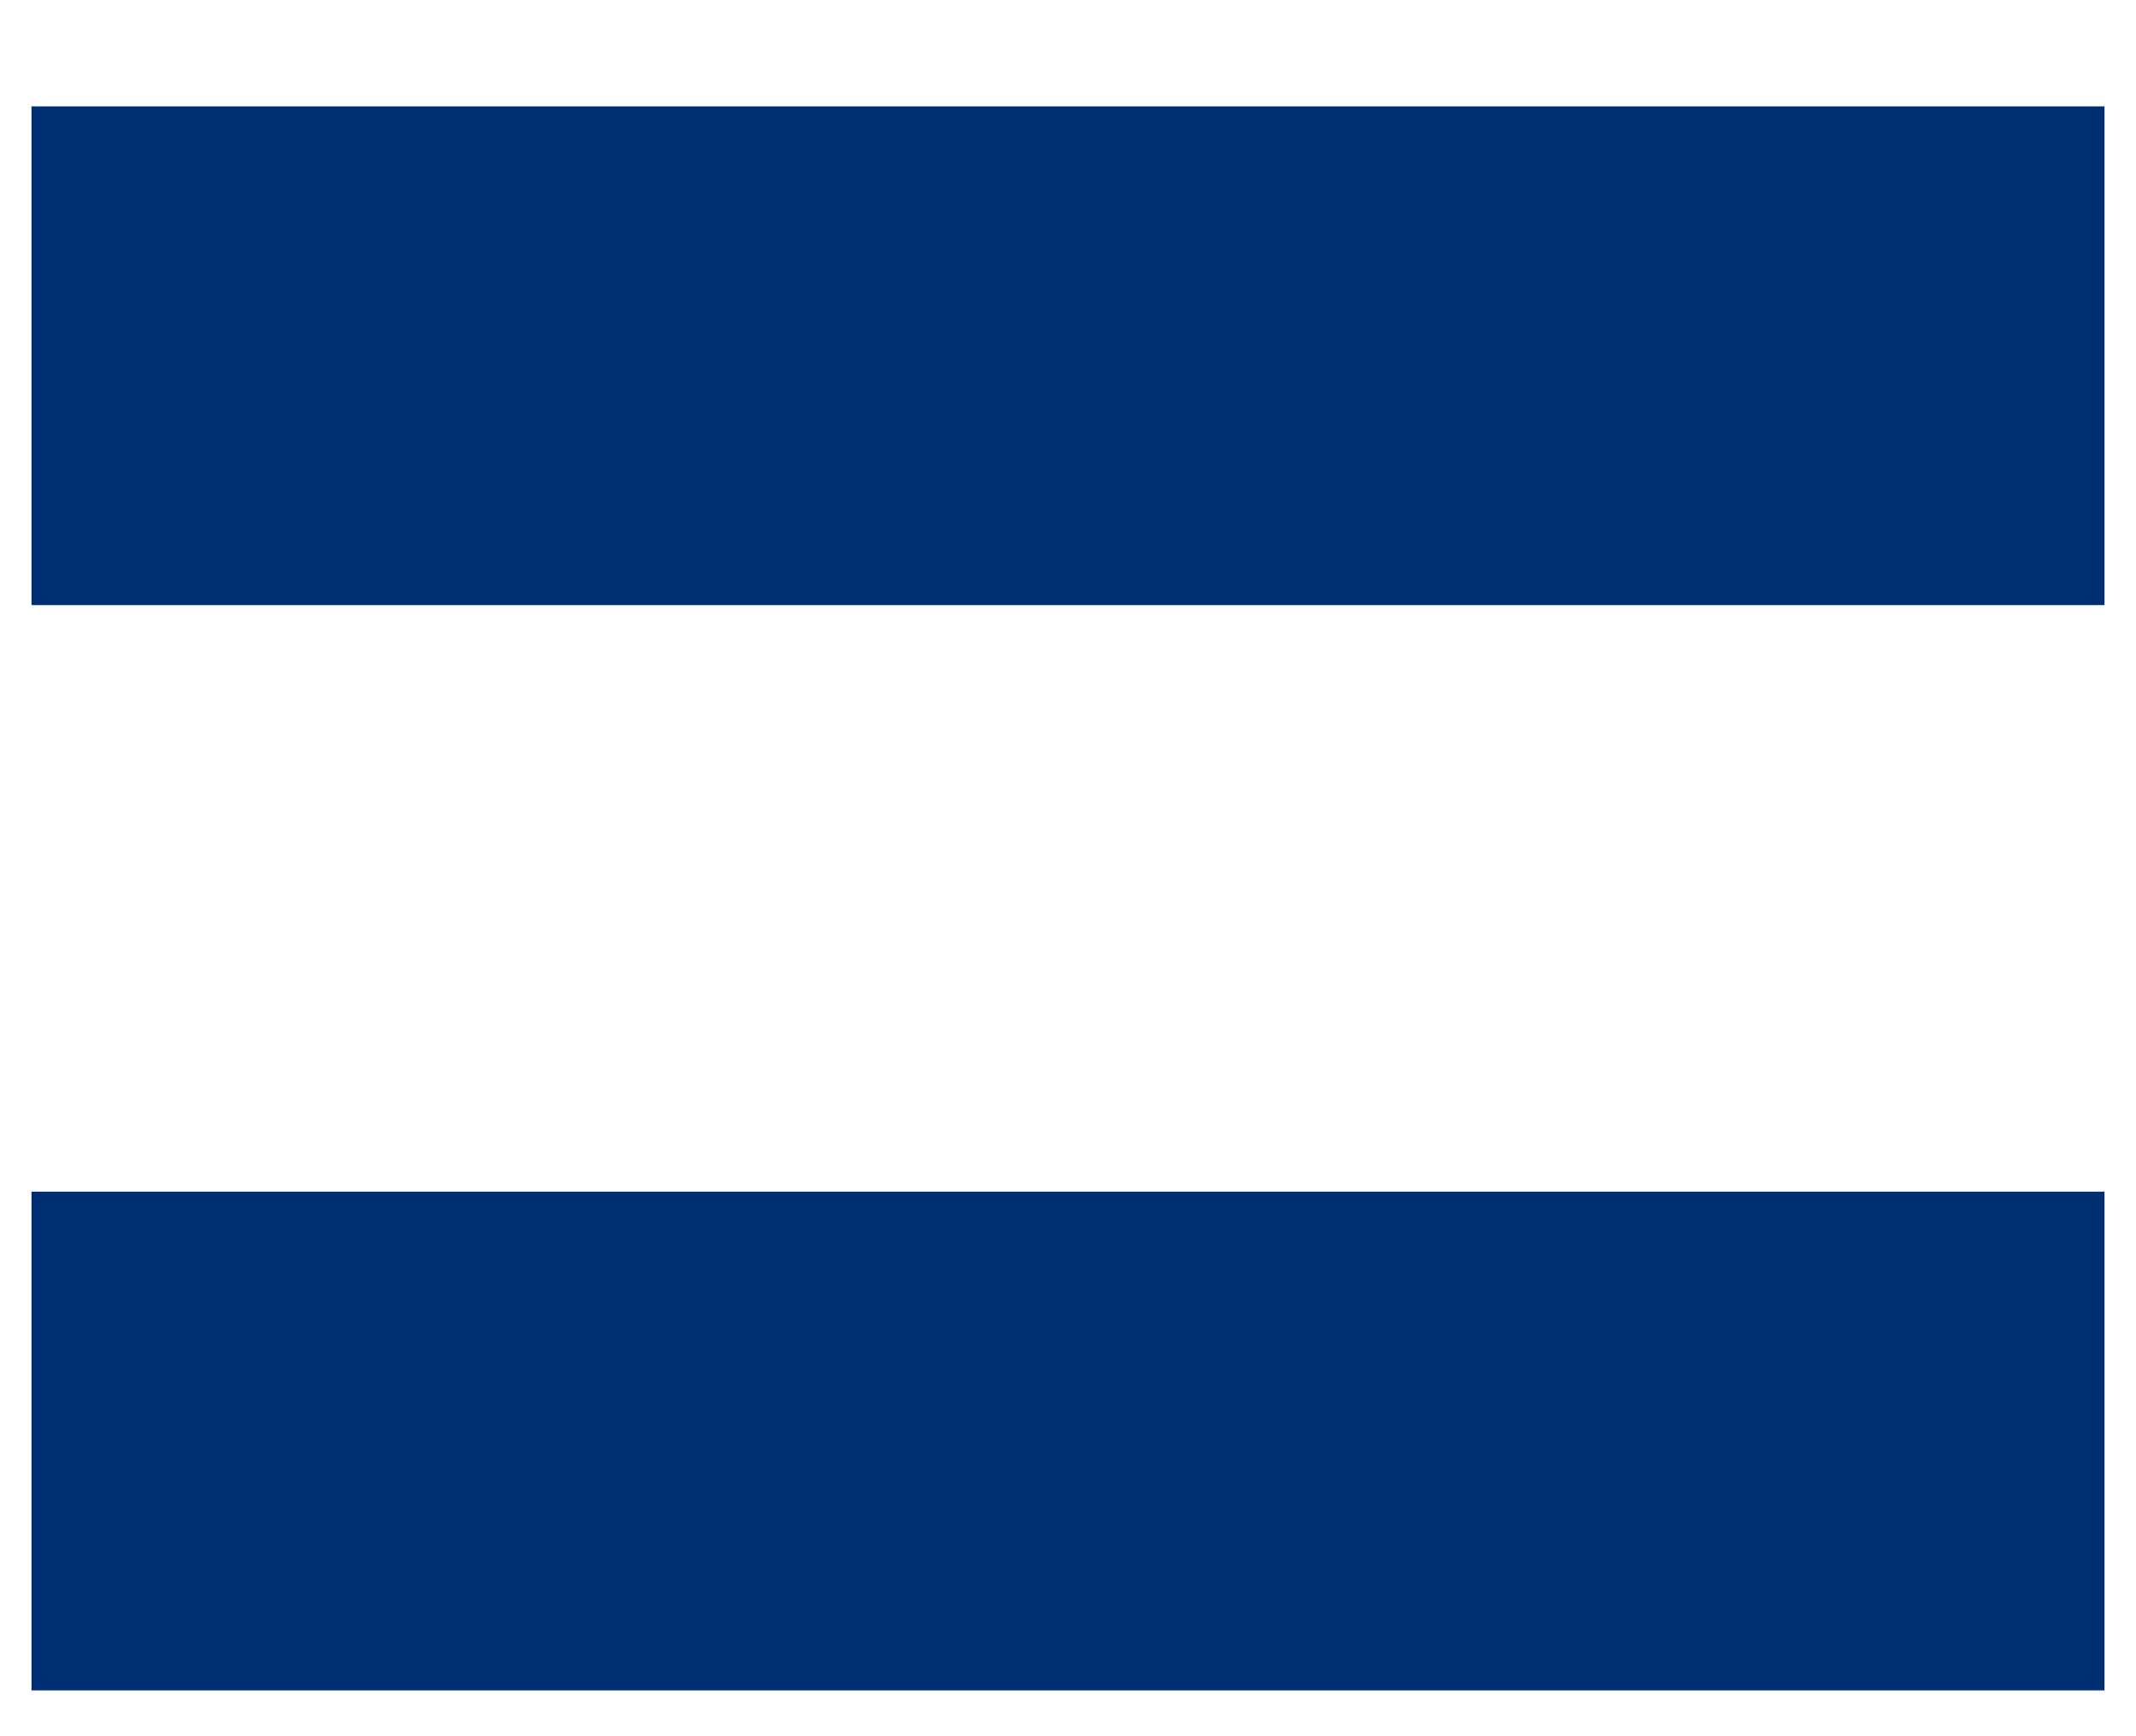
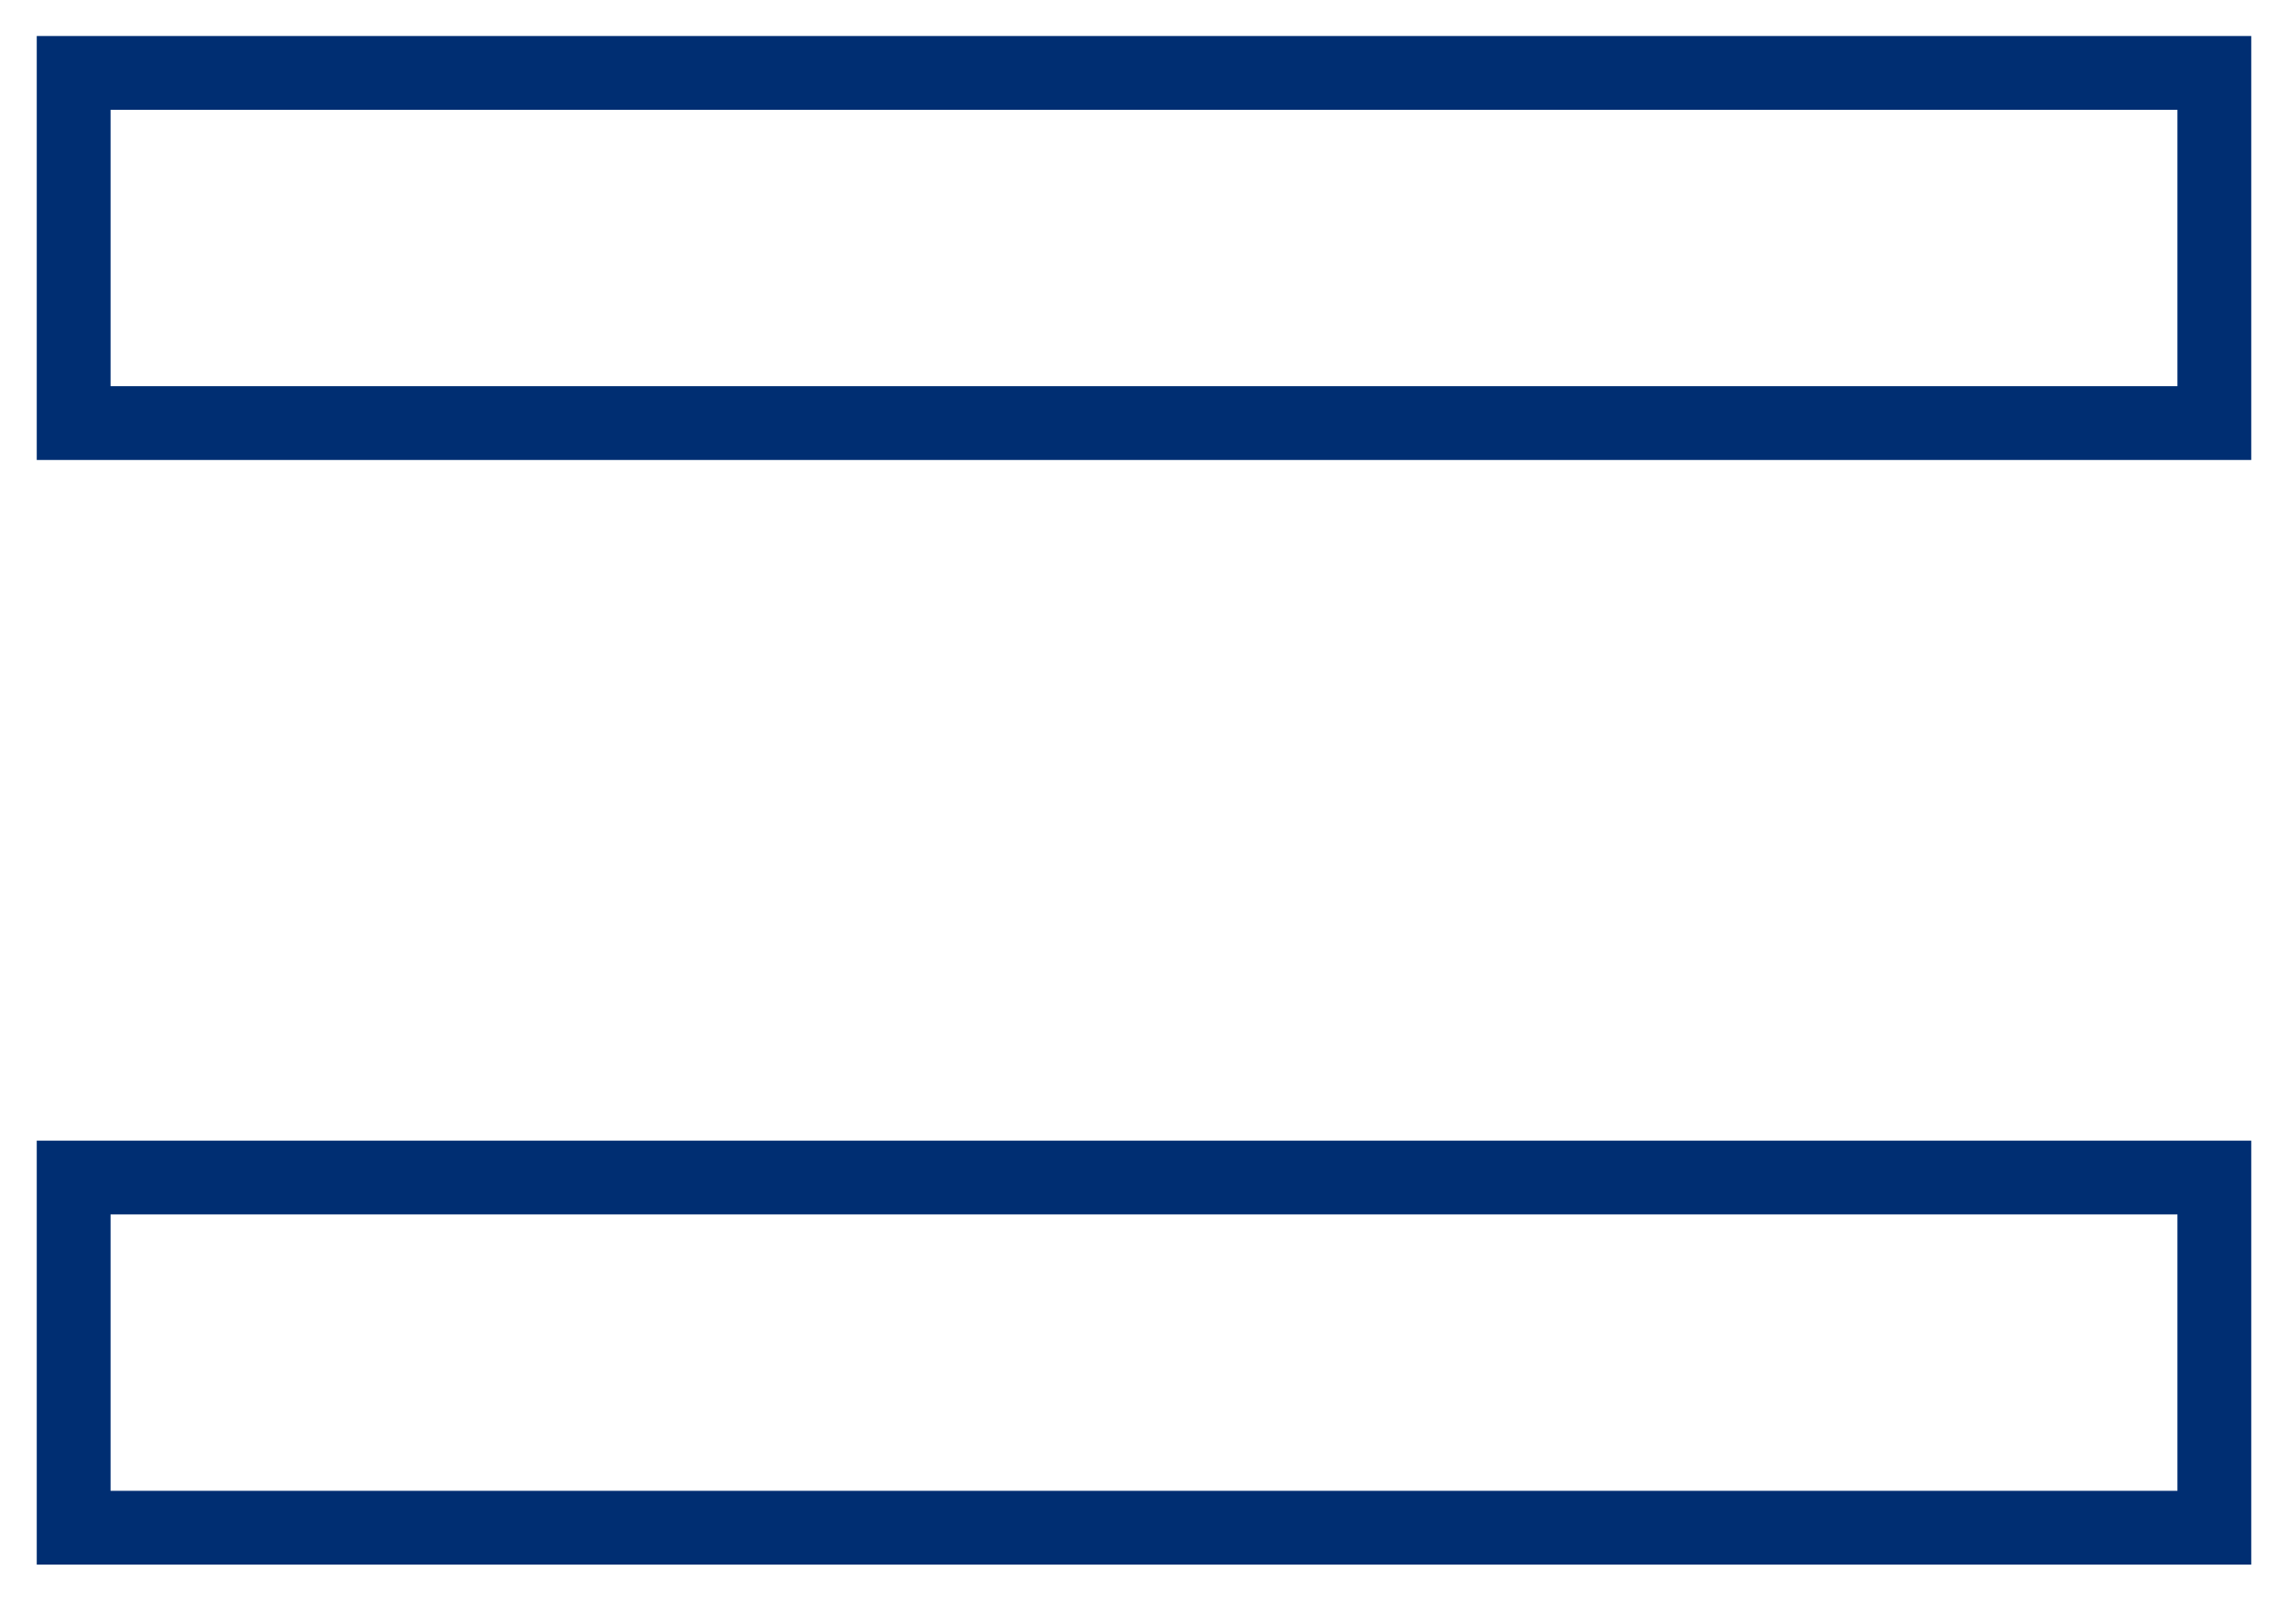
- <svg xmlns="http://www.w3.org/2000/svg" width="16" height="13" viewBox="0 0 16 13" fill="none">
-   <path d="M0.236 4.533H15.764V0.797H0.236V4.533ZM0.236 12.663H15.764V8.927H0.236V12.663Z" fill="#002E72" />
+ <svg xmlns="http://www.w3.org/2000/svg" width="31" height="22" viewBox="0 0 31 22" fill="none">
+   <path d="M0.998 5.734H0.498V6.234H0.998V5.734ZM30.002 5.734V6.234H30.502V5.734H30.002ZM30.002 0.988H30.502V0.488H30.002V0.988ZM0.998 0.988V0.488H0.498V0.988H0.998ZM0.998 20.705H0.498V21.205H0.998V20.705ZM30.002 20.705V21.205H30.502V20.705H30.002ZM30.002 15.959H30.502V15.459H30.002V15.959ZM0.998 15.959V15.459H0.498V15.959H0.998ZM0.998 6.234H30.002V5.234H0.998V6.234ZM30.502 5.734V0.988H29.502V5.734H30.502ZM30.002 0.488H0.998V1.488H30.002V0.488ZM0.498 0.988V5.734H1.498V0.988H0.498ZM0.998 21.205H30.002V20.205H0.998V21.205ZM30.502 20.705V15.959H29.502V20.705H30.502ZM30.002 15.459H0.998V16.459H30.002V15.459ZM0.498 15.959V20.705H1.498V15.959H0.498Z" fill="#002E72" />
</svg>
